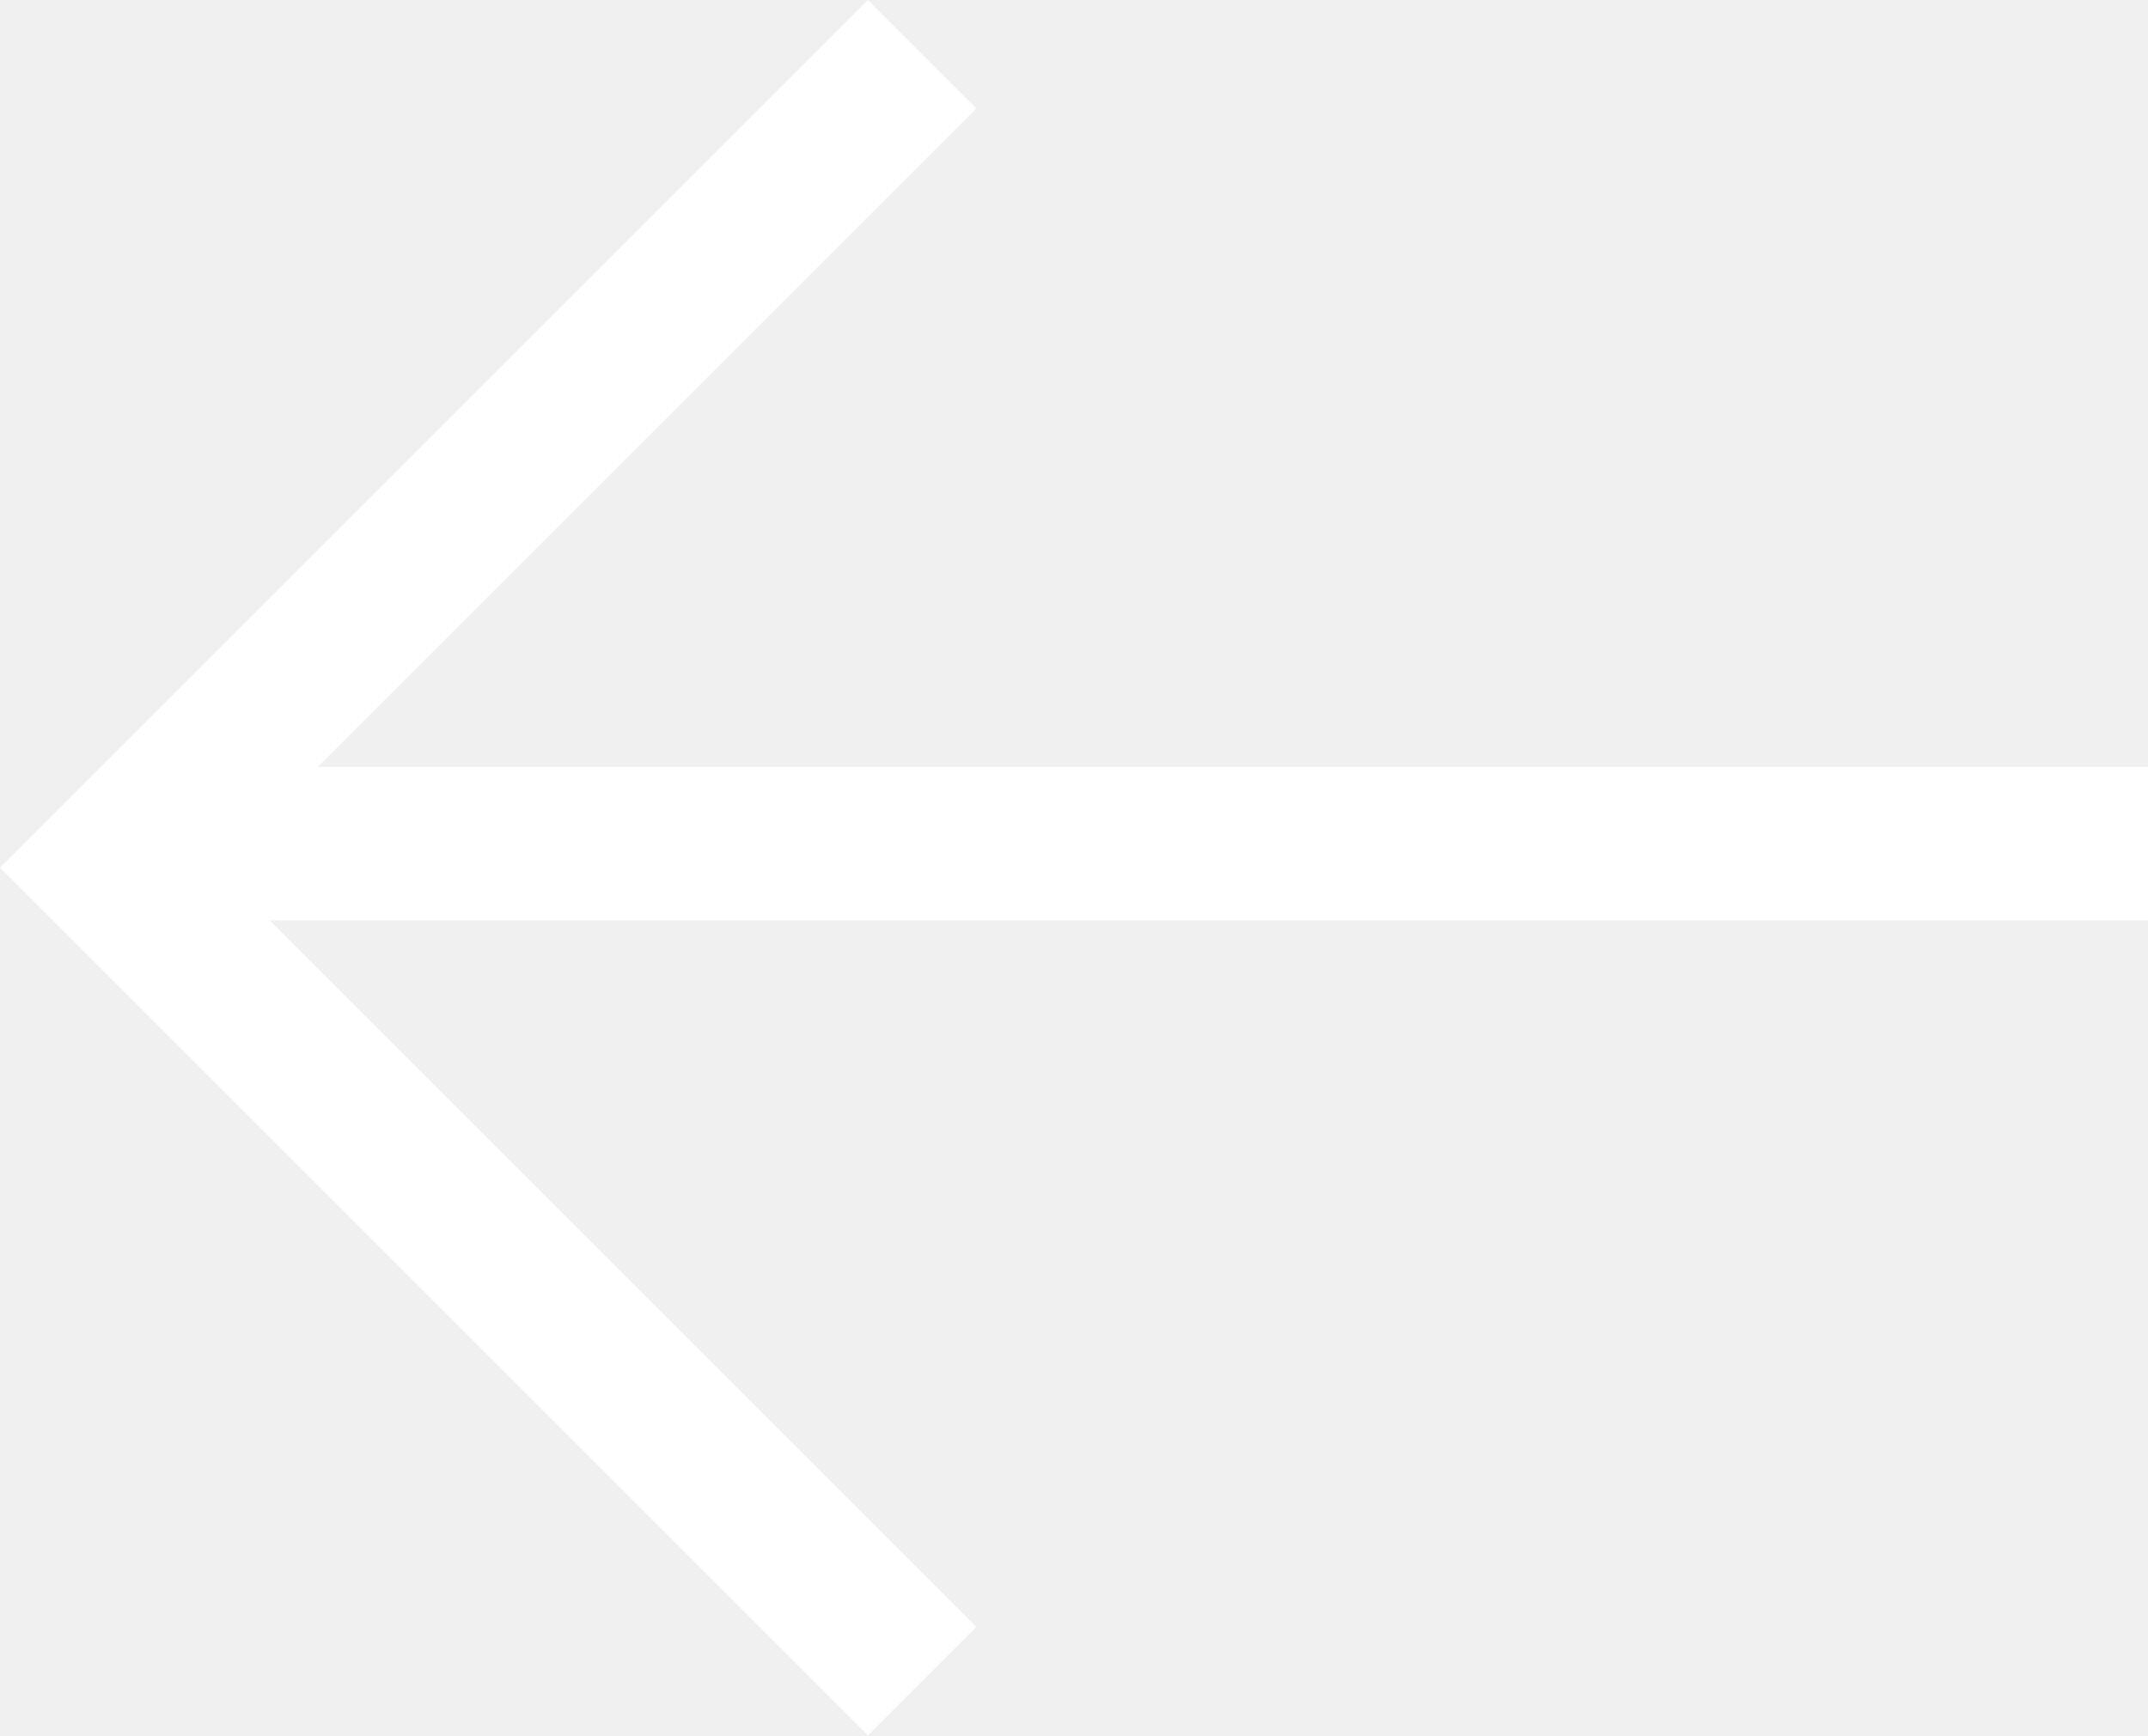
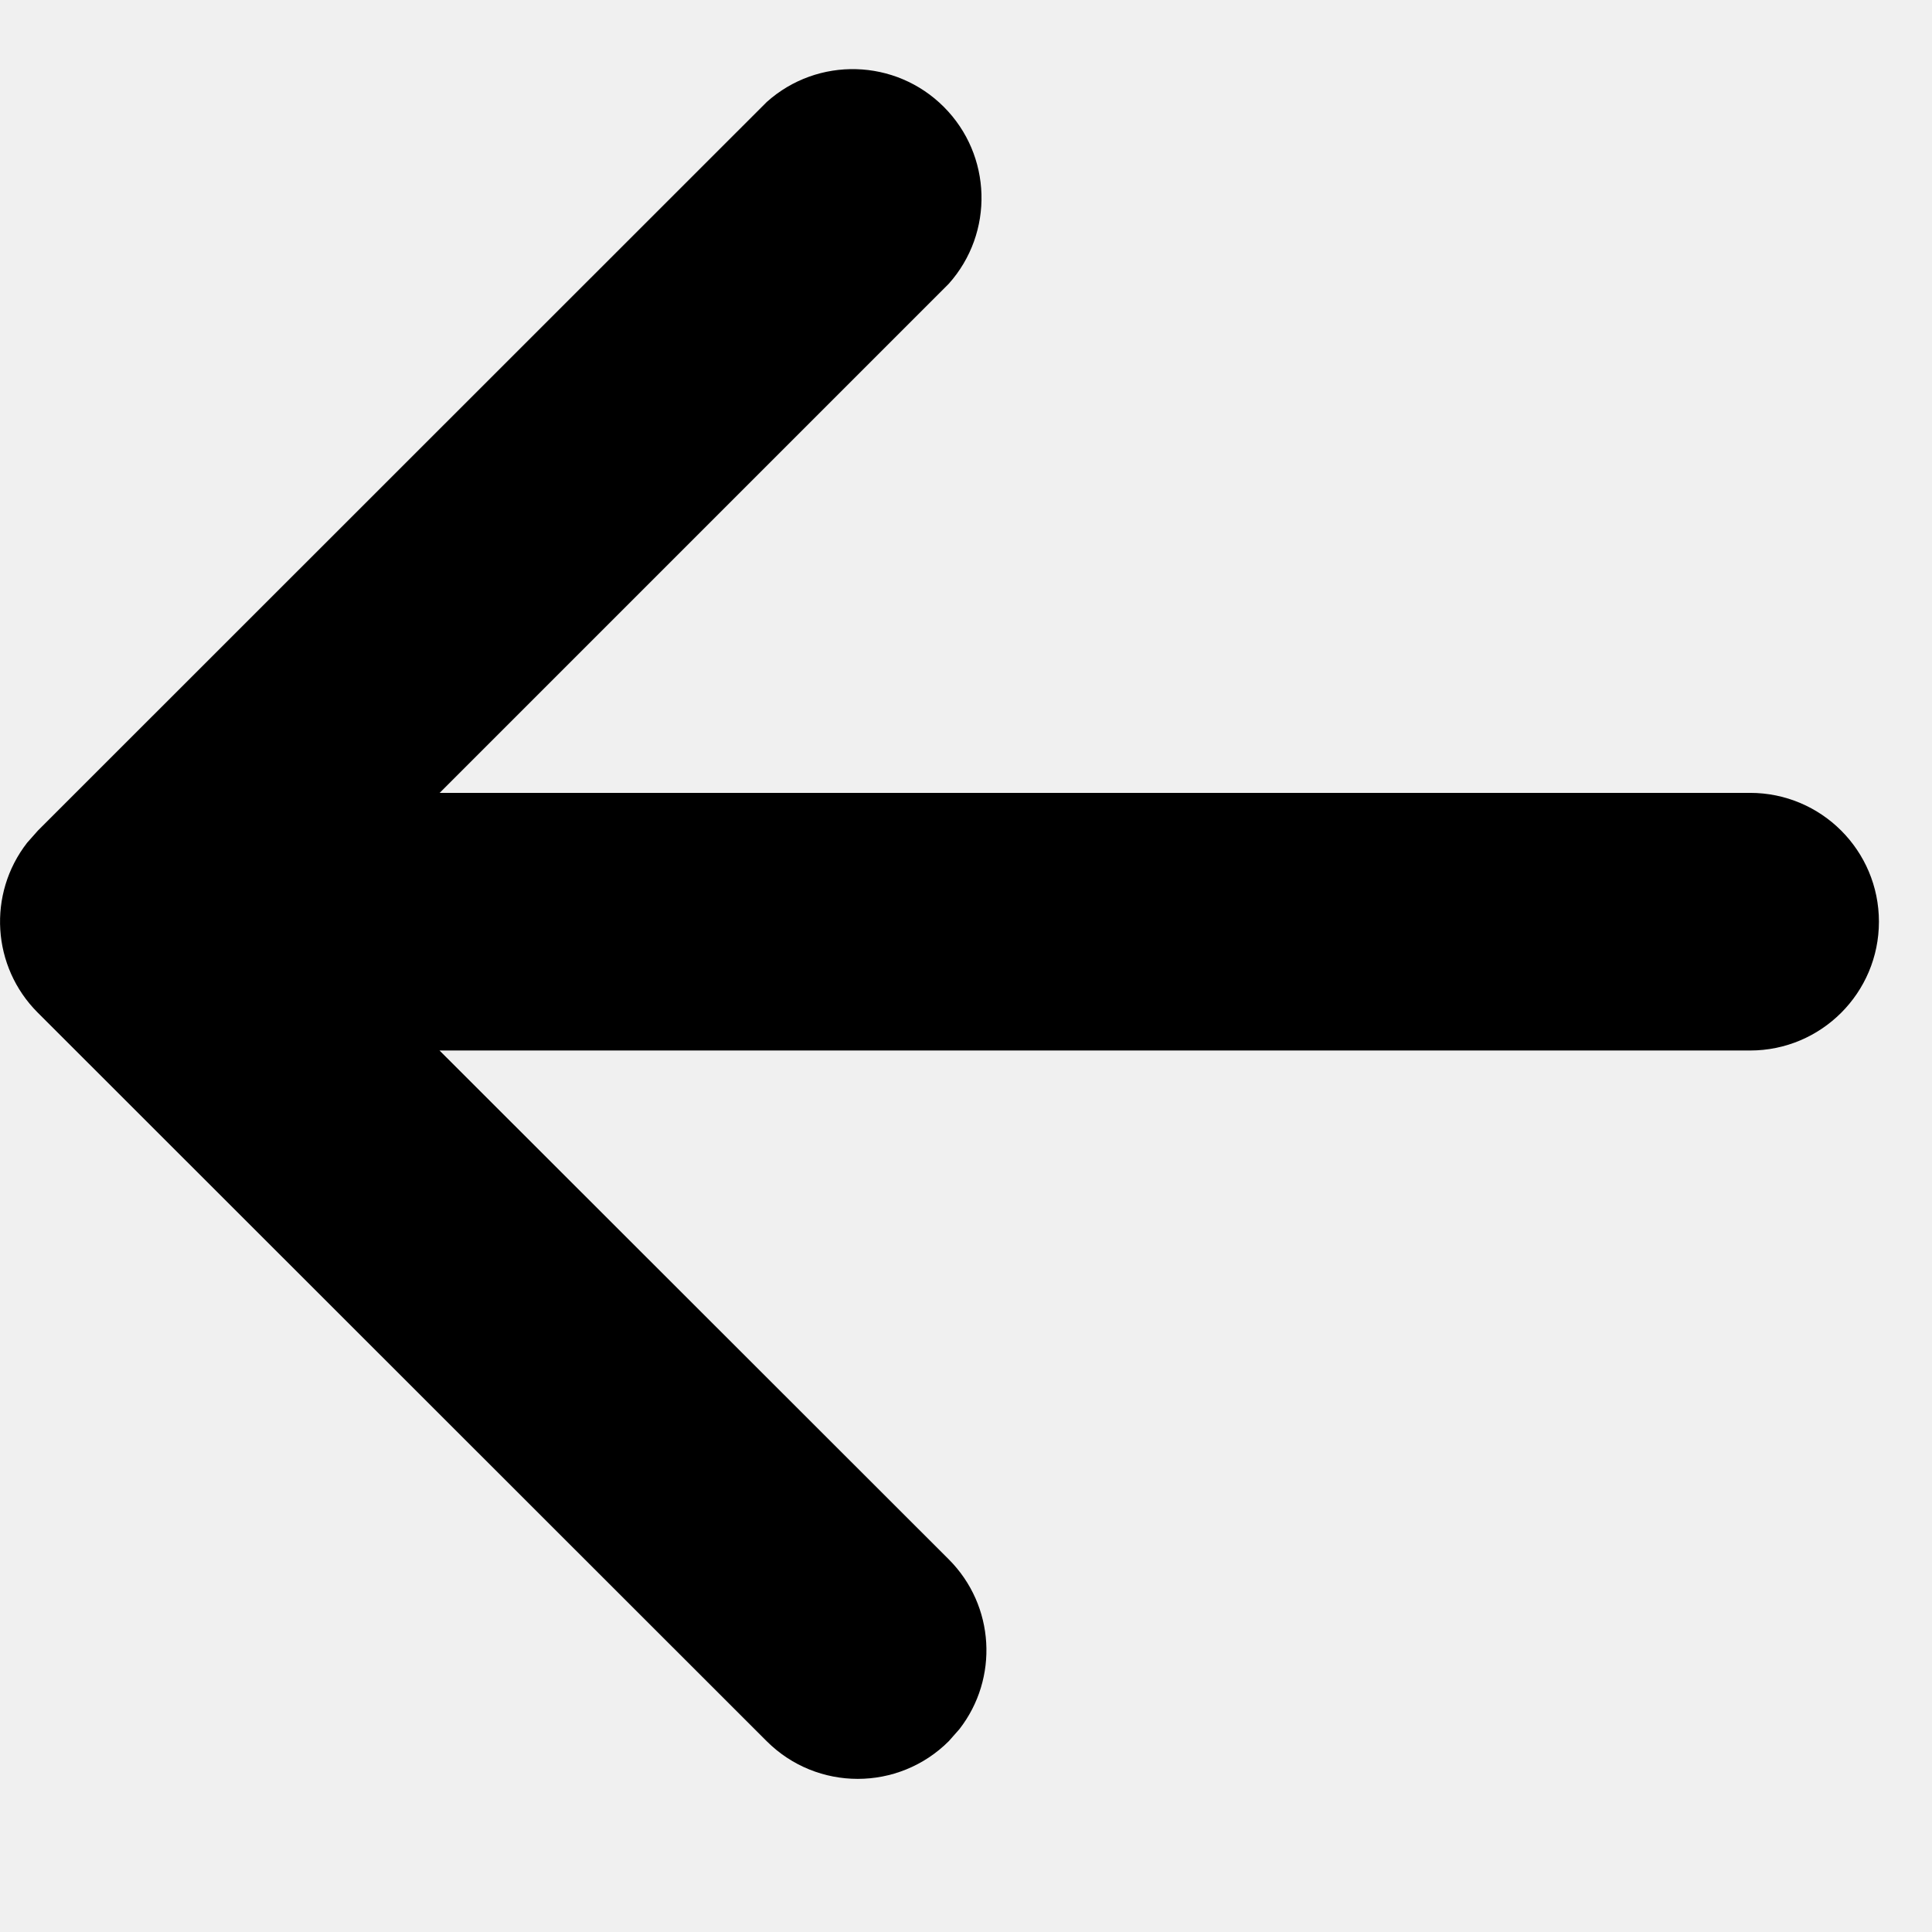
- <svg xmlns="http://www.w3.org/2000/svg" fill="none" version="1.1" width="26.755" height="21.622" viewBox="0 0 26.755 21.622">
-   <g>
-     <path d="M3.358,11.467C3.358,11.467,12.162,20.271,12.162,20.271C12.162,20.271,10.811,21.622,10.811,21.622C10.811,21.622,0,10.811,0,10.811C0,10.811,10.811,0,10.811,0C10.811,0,12.162,1.351,12.162,1.351C12.162,1.351,3.958,9.555,3.958,9.555C3.958,9.555,26.755,9.555,26.755,9.555C26.755,9.555,26.755,11.467,26.755,11.467C26.755,11.467,3.358,11.467,3.358,11.467C3.358,11.467,3.358,11.467,3.358,11.467Z" fill="#FFFFFF" fill-opacity="1" />
-   </g>
+ <svg xmlns="http://www.w3.org/2000/svg" t="1705896035390" class="icon" viewBox="0 0 1097 1024" version="1.1" p-id="11635" width="200" height="200">
+   <path d="M435.346 952.174L21.358 538.405A72.997 72.997 0 0 1 15.36 442.075l6.144-6.949L435.419 21.358a73.143 73.143 0 0 1 103.278 103.278L249.637 413.696h744.082a73.143 73.143 0 0 1 0 146.286H249.563l289.134 288.914c26.331 26.331 28.379 67.73 6.071 96.402l-6.071 6.875a73.143 73.143 0 0 1-103.351 0z" p-id="11636" />
</svg>
